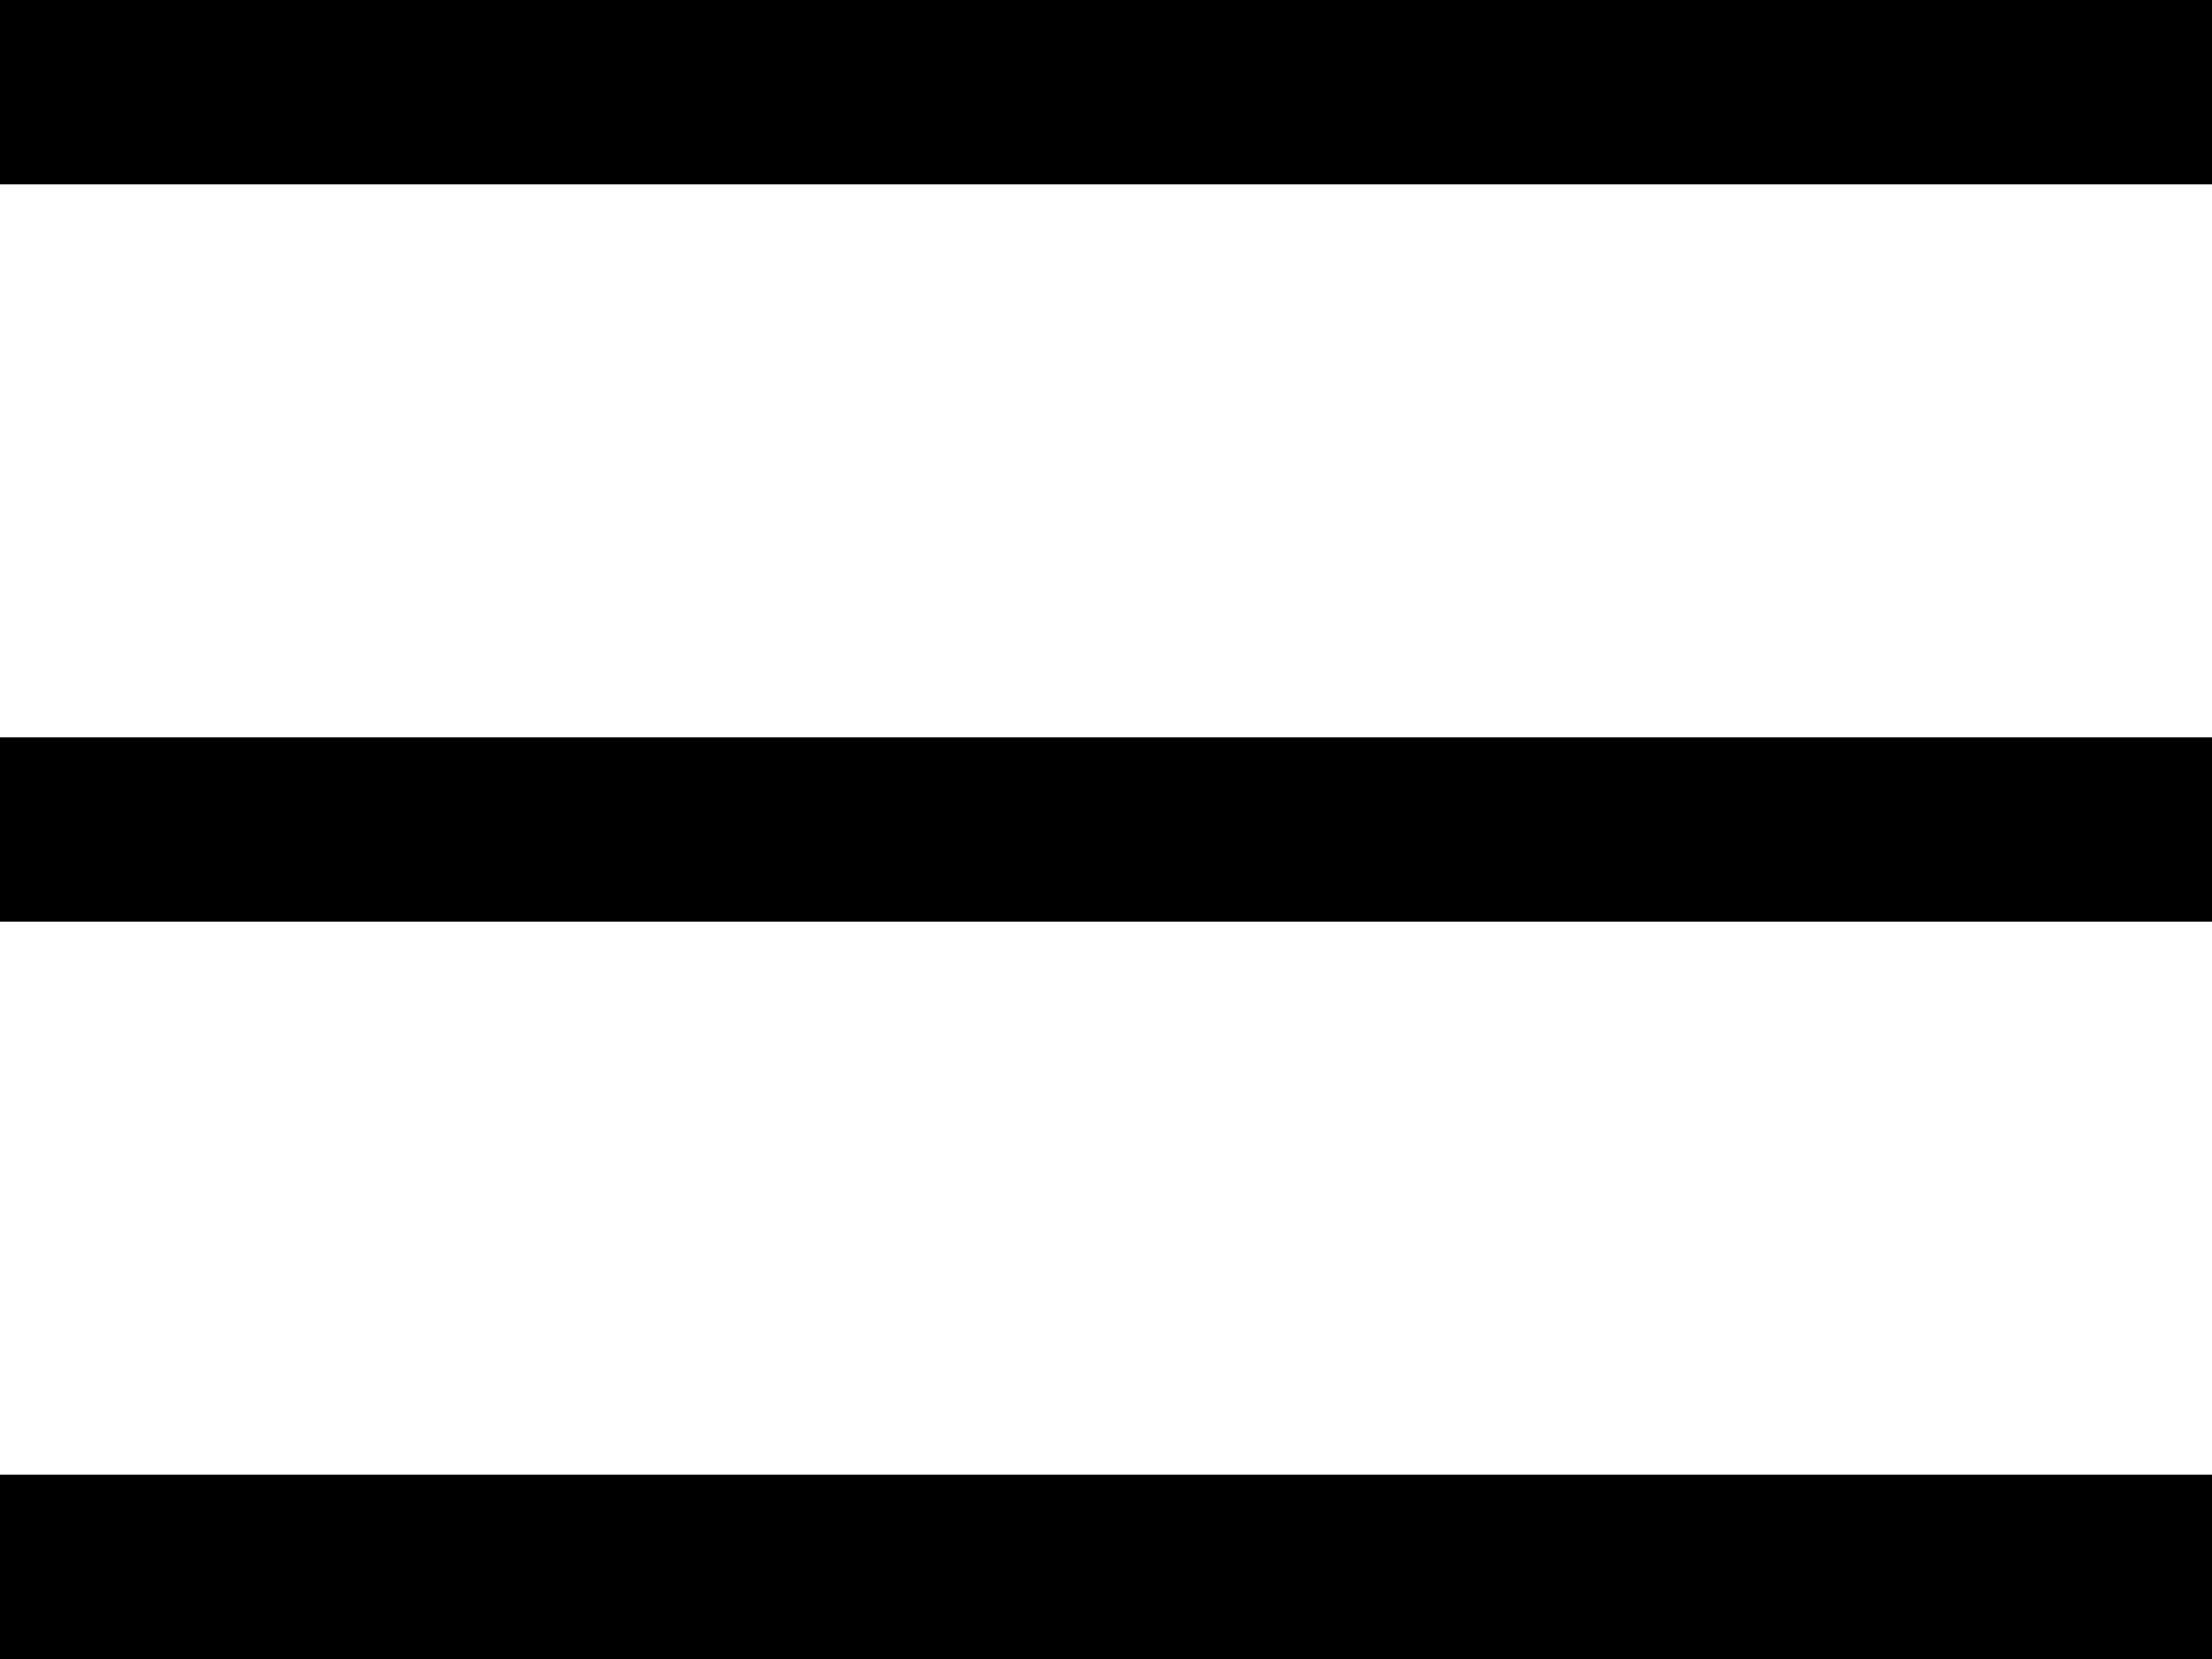
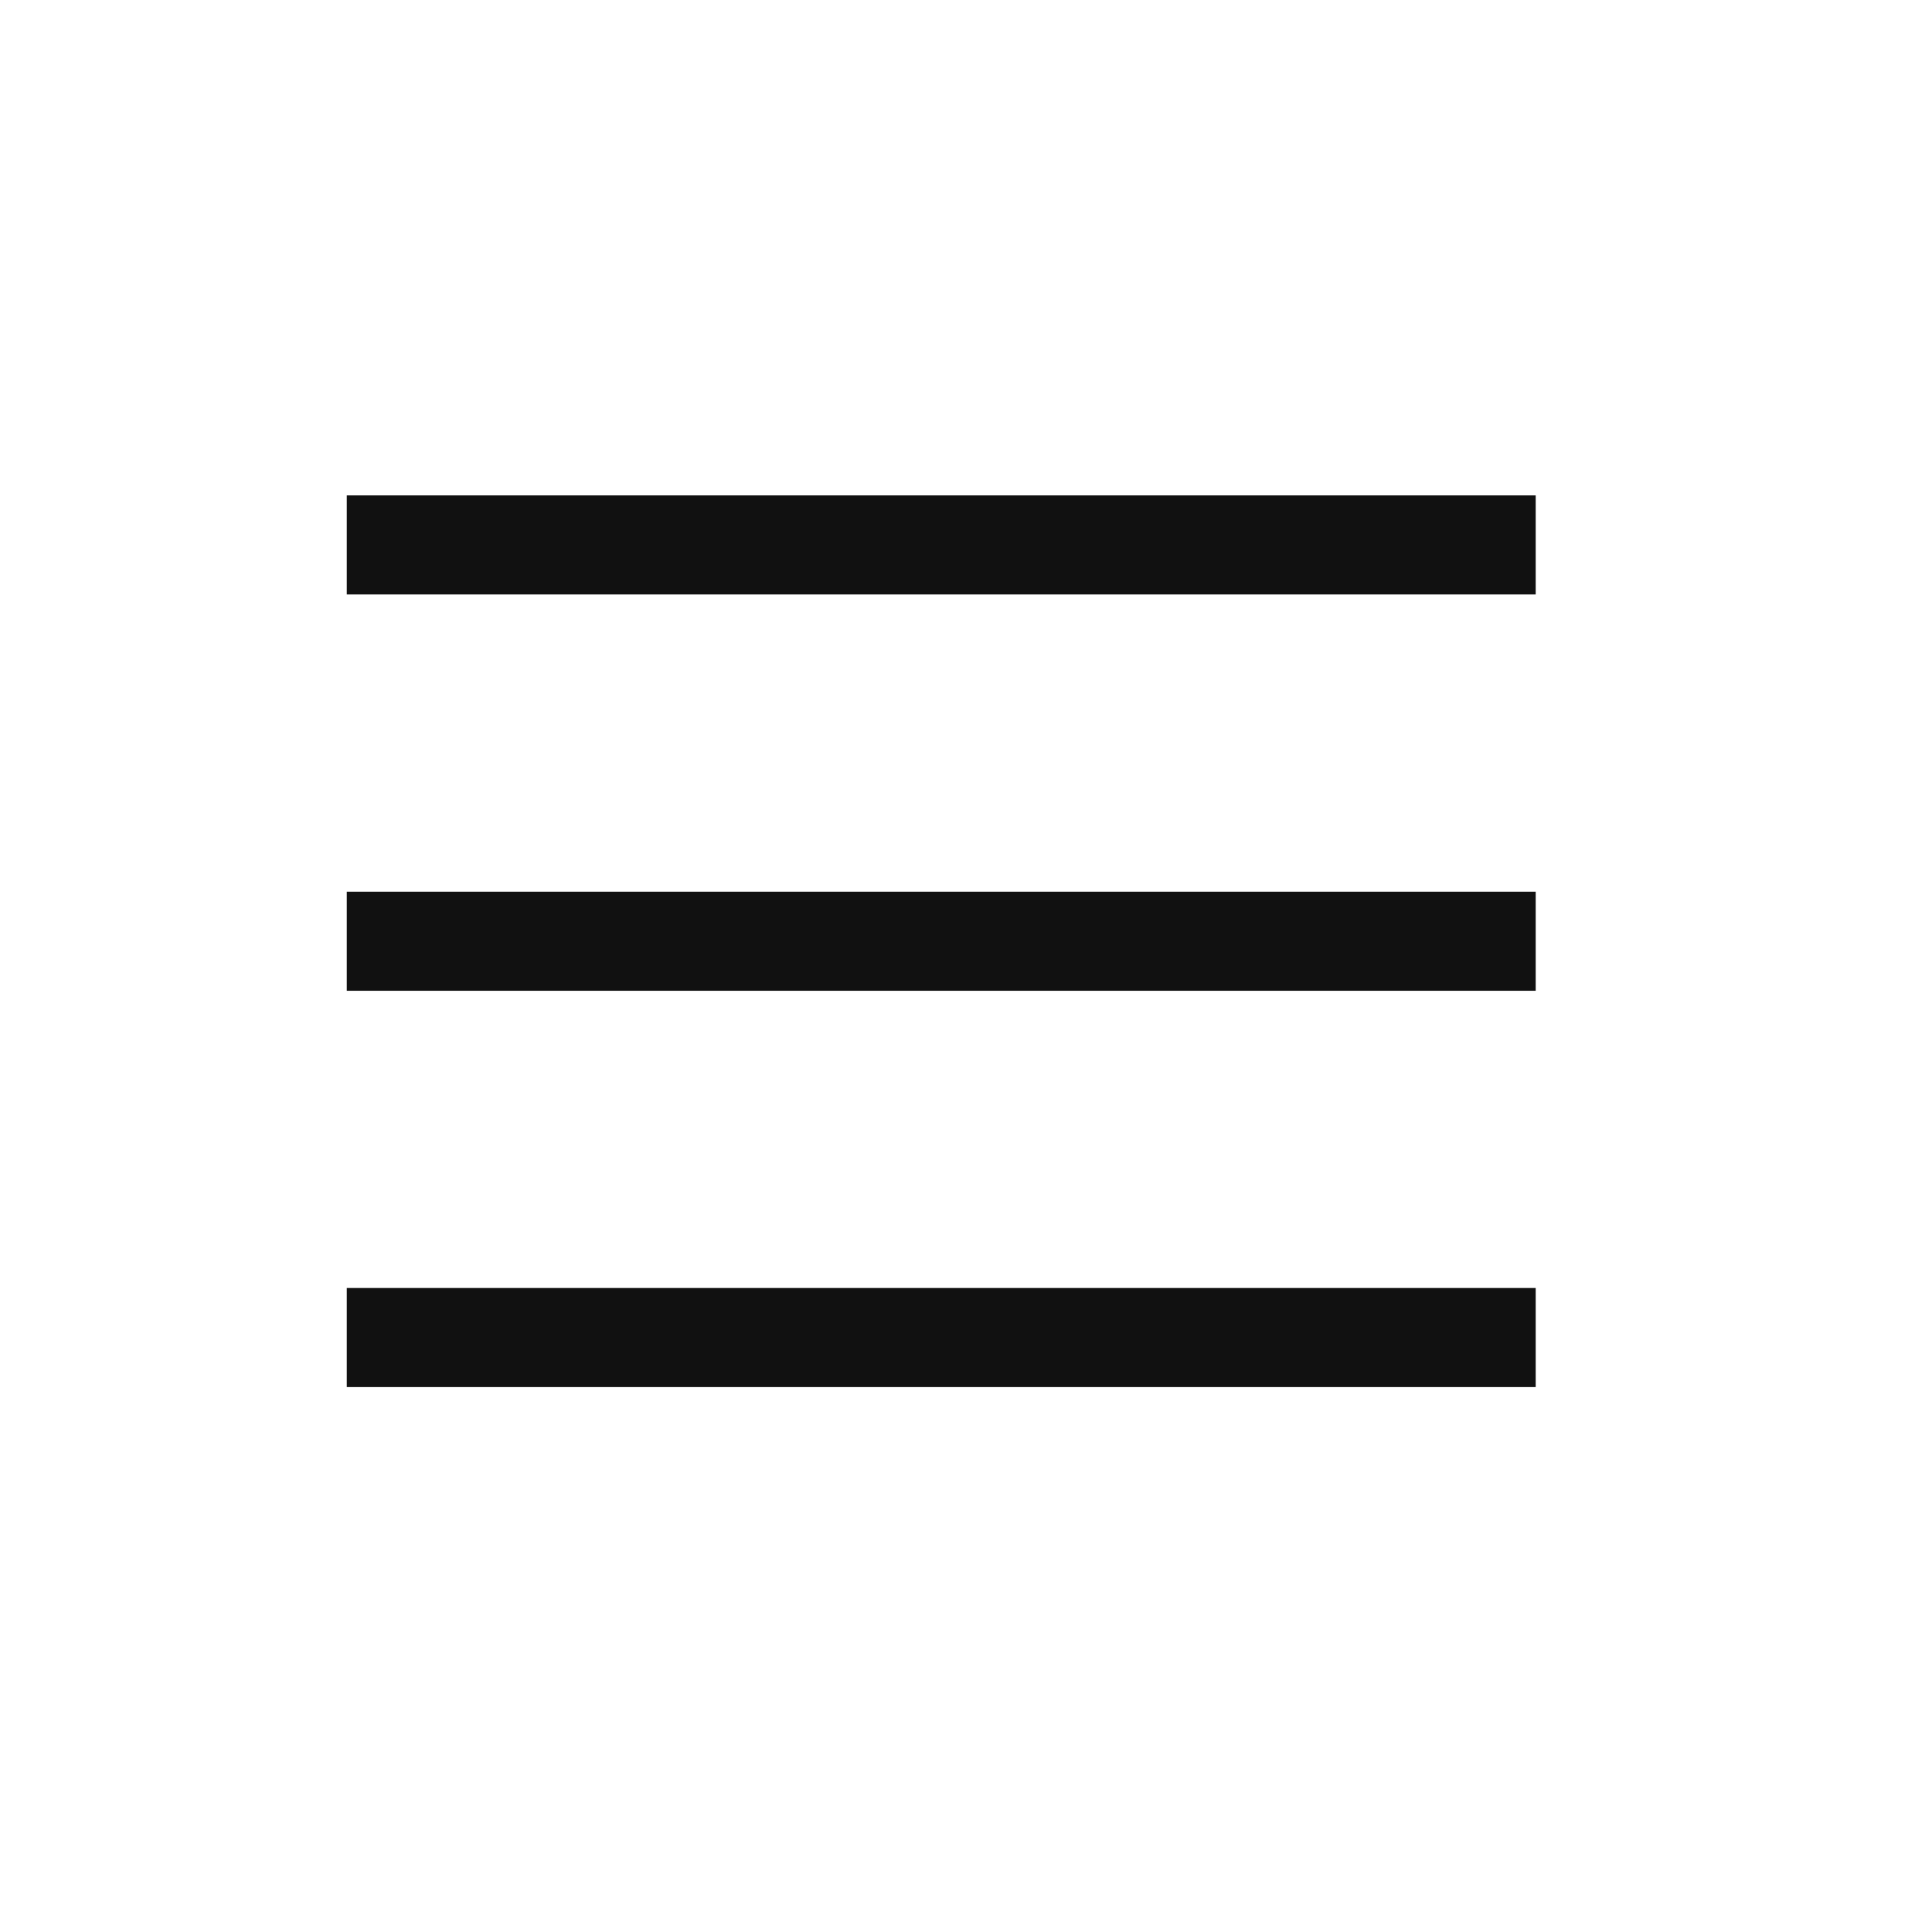
- <svg xmlns="http://www.w3.org/2000/svg" version="1.1" id="Layer_1" x="0px" y="0px" viewBox="0 0 24 18" style="enable-background:new 0 0 24 18;" xml:space="preserve">
-   <rect y="16" width="24" height="2" />
-   <rect y="8" width="24" height="2" />
-   <rect width="24" height="2" />
+ <svg xmlns="http://www.w3.org/2000/svg" width="39" height="39" viewBox="0 0 39 39" fill="none">
+   <path d="M31 26H7V28H31V26Z" fill="#111111" />
+   <path d="M31 18H7V20H31V18Z" fill="#111111" />
+   <path d="M31 10H7V12H31V10Z" fill="#111111" />
</svg>
